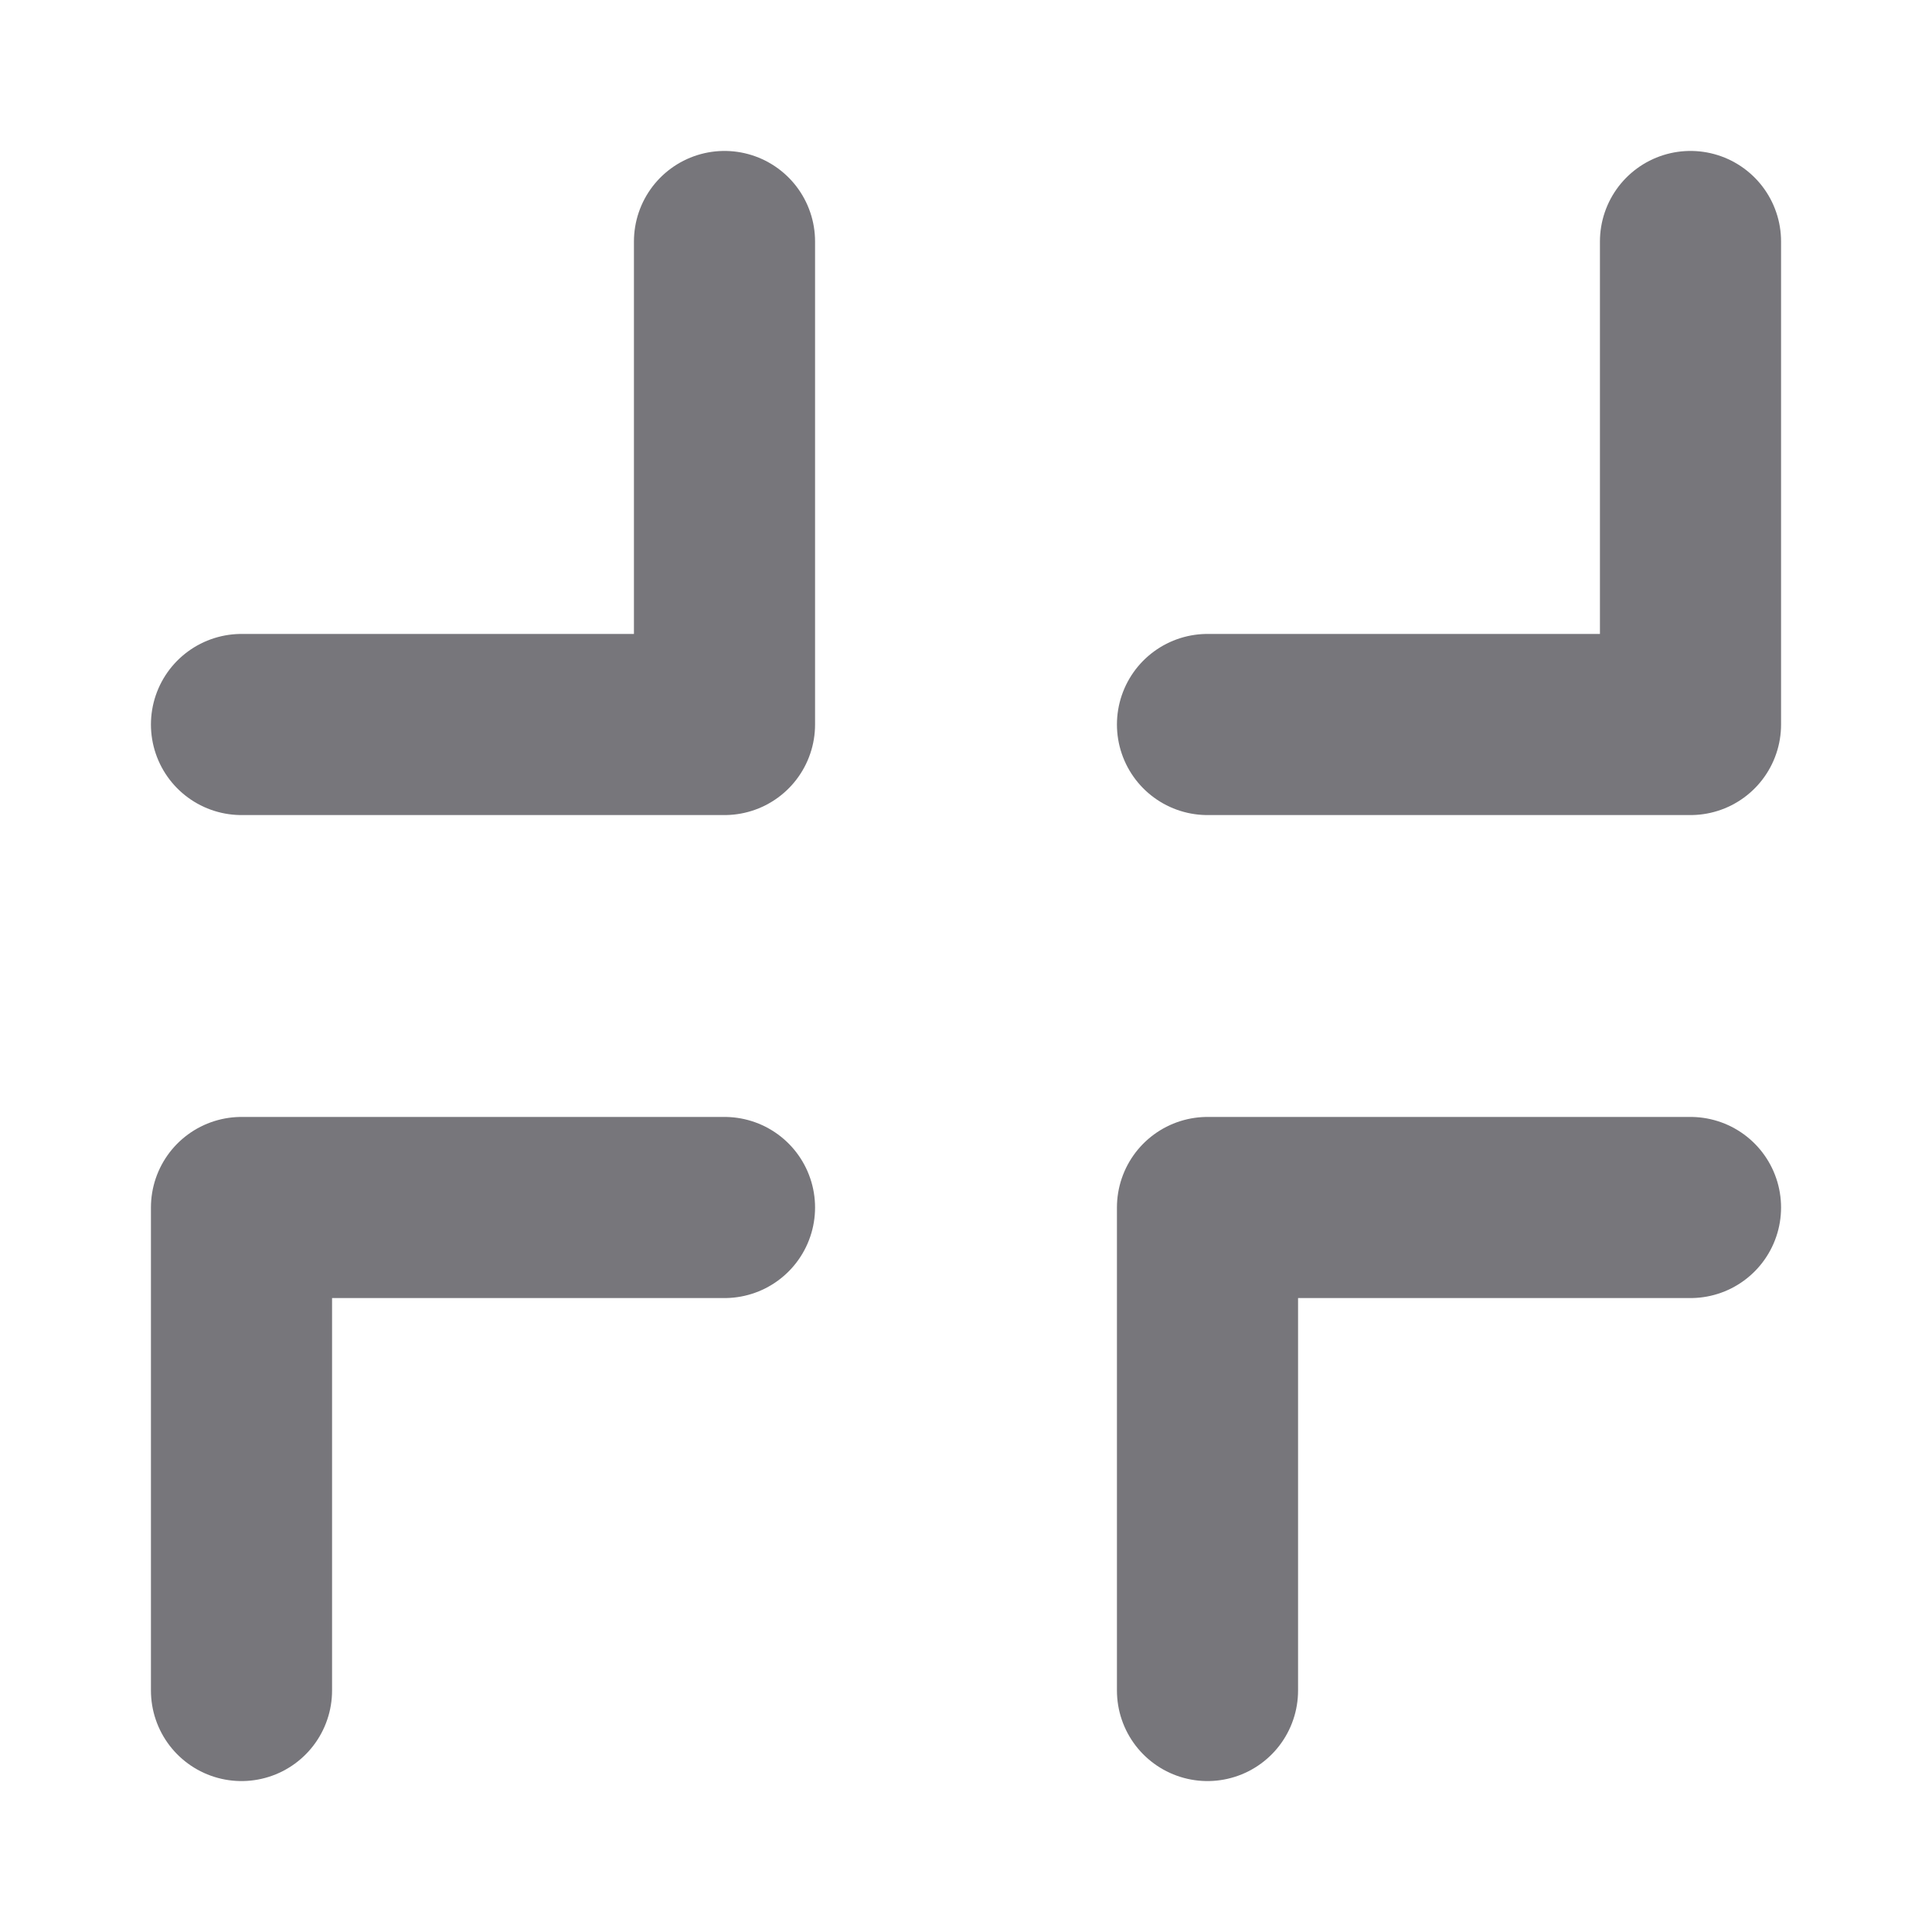
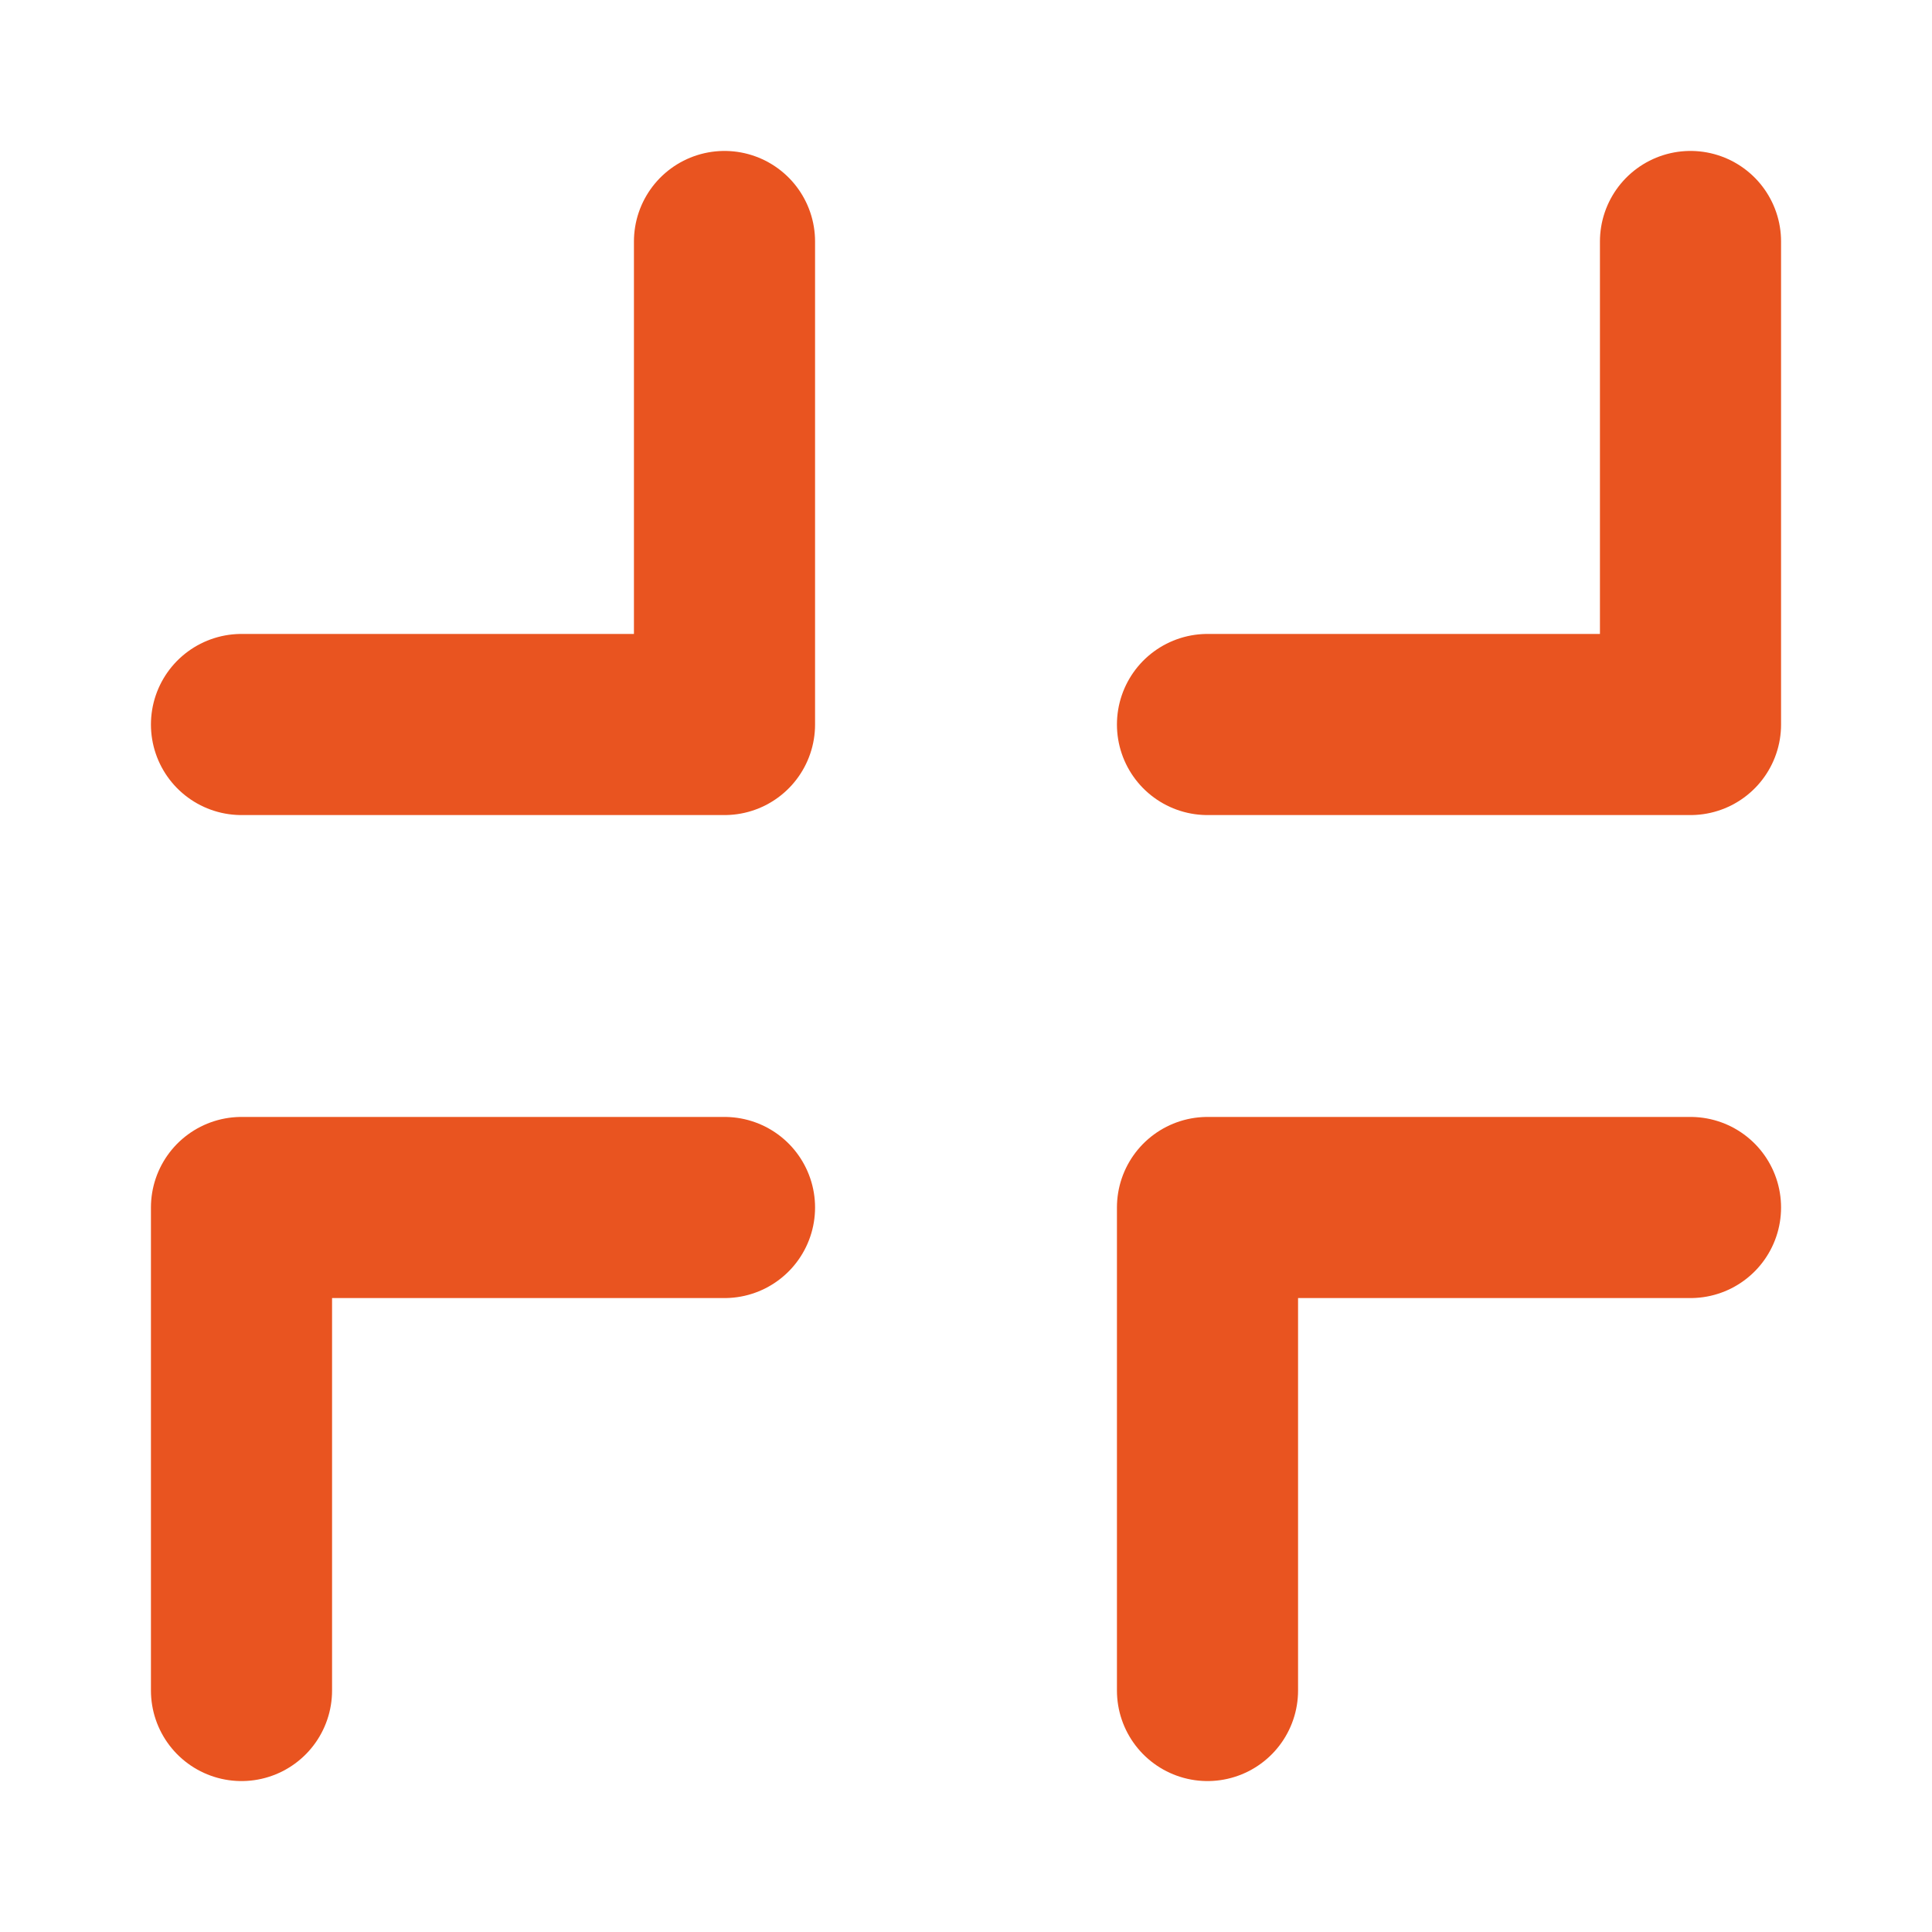
<svg xmlns="http://www.w3.org/2000/svg" width="16" height="16" viewBox="0 0 16 16">
-   <path d="M6 2v4H2M10 6h4V2M10 14v-4h4M6 10H2v4" stroke="#77767b" stroke-width="1.5" fill="none" stroke-linecap="round" stroke-linejoin="round" />
+   <path d="M6 2v4H2M10 6h4V2M10 14v-4h4M6 10H2v4" stroke="#E95420" stroke-width="1.5" fill="none" stroke-linecap="round" stroke-linejoin="round" />
</svg>
